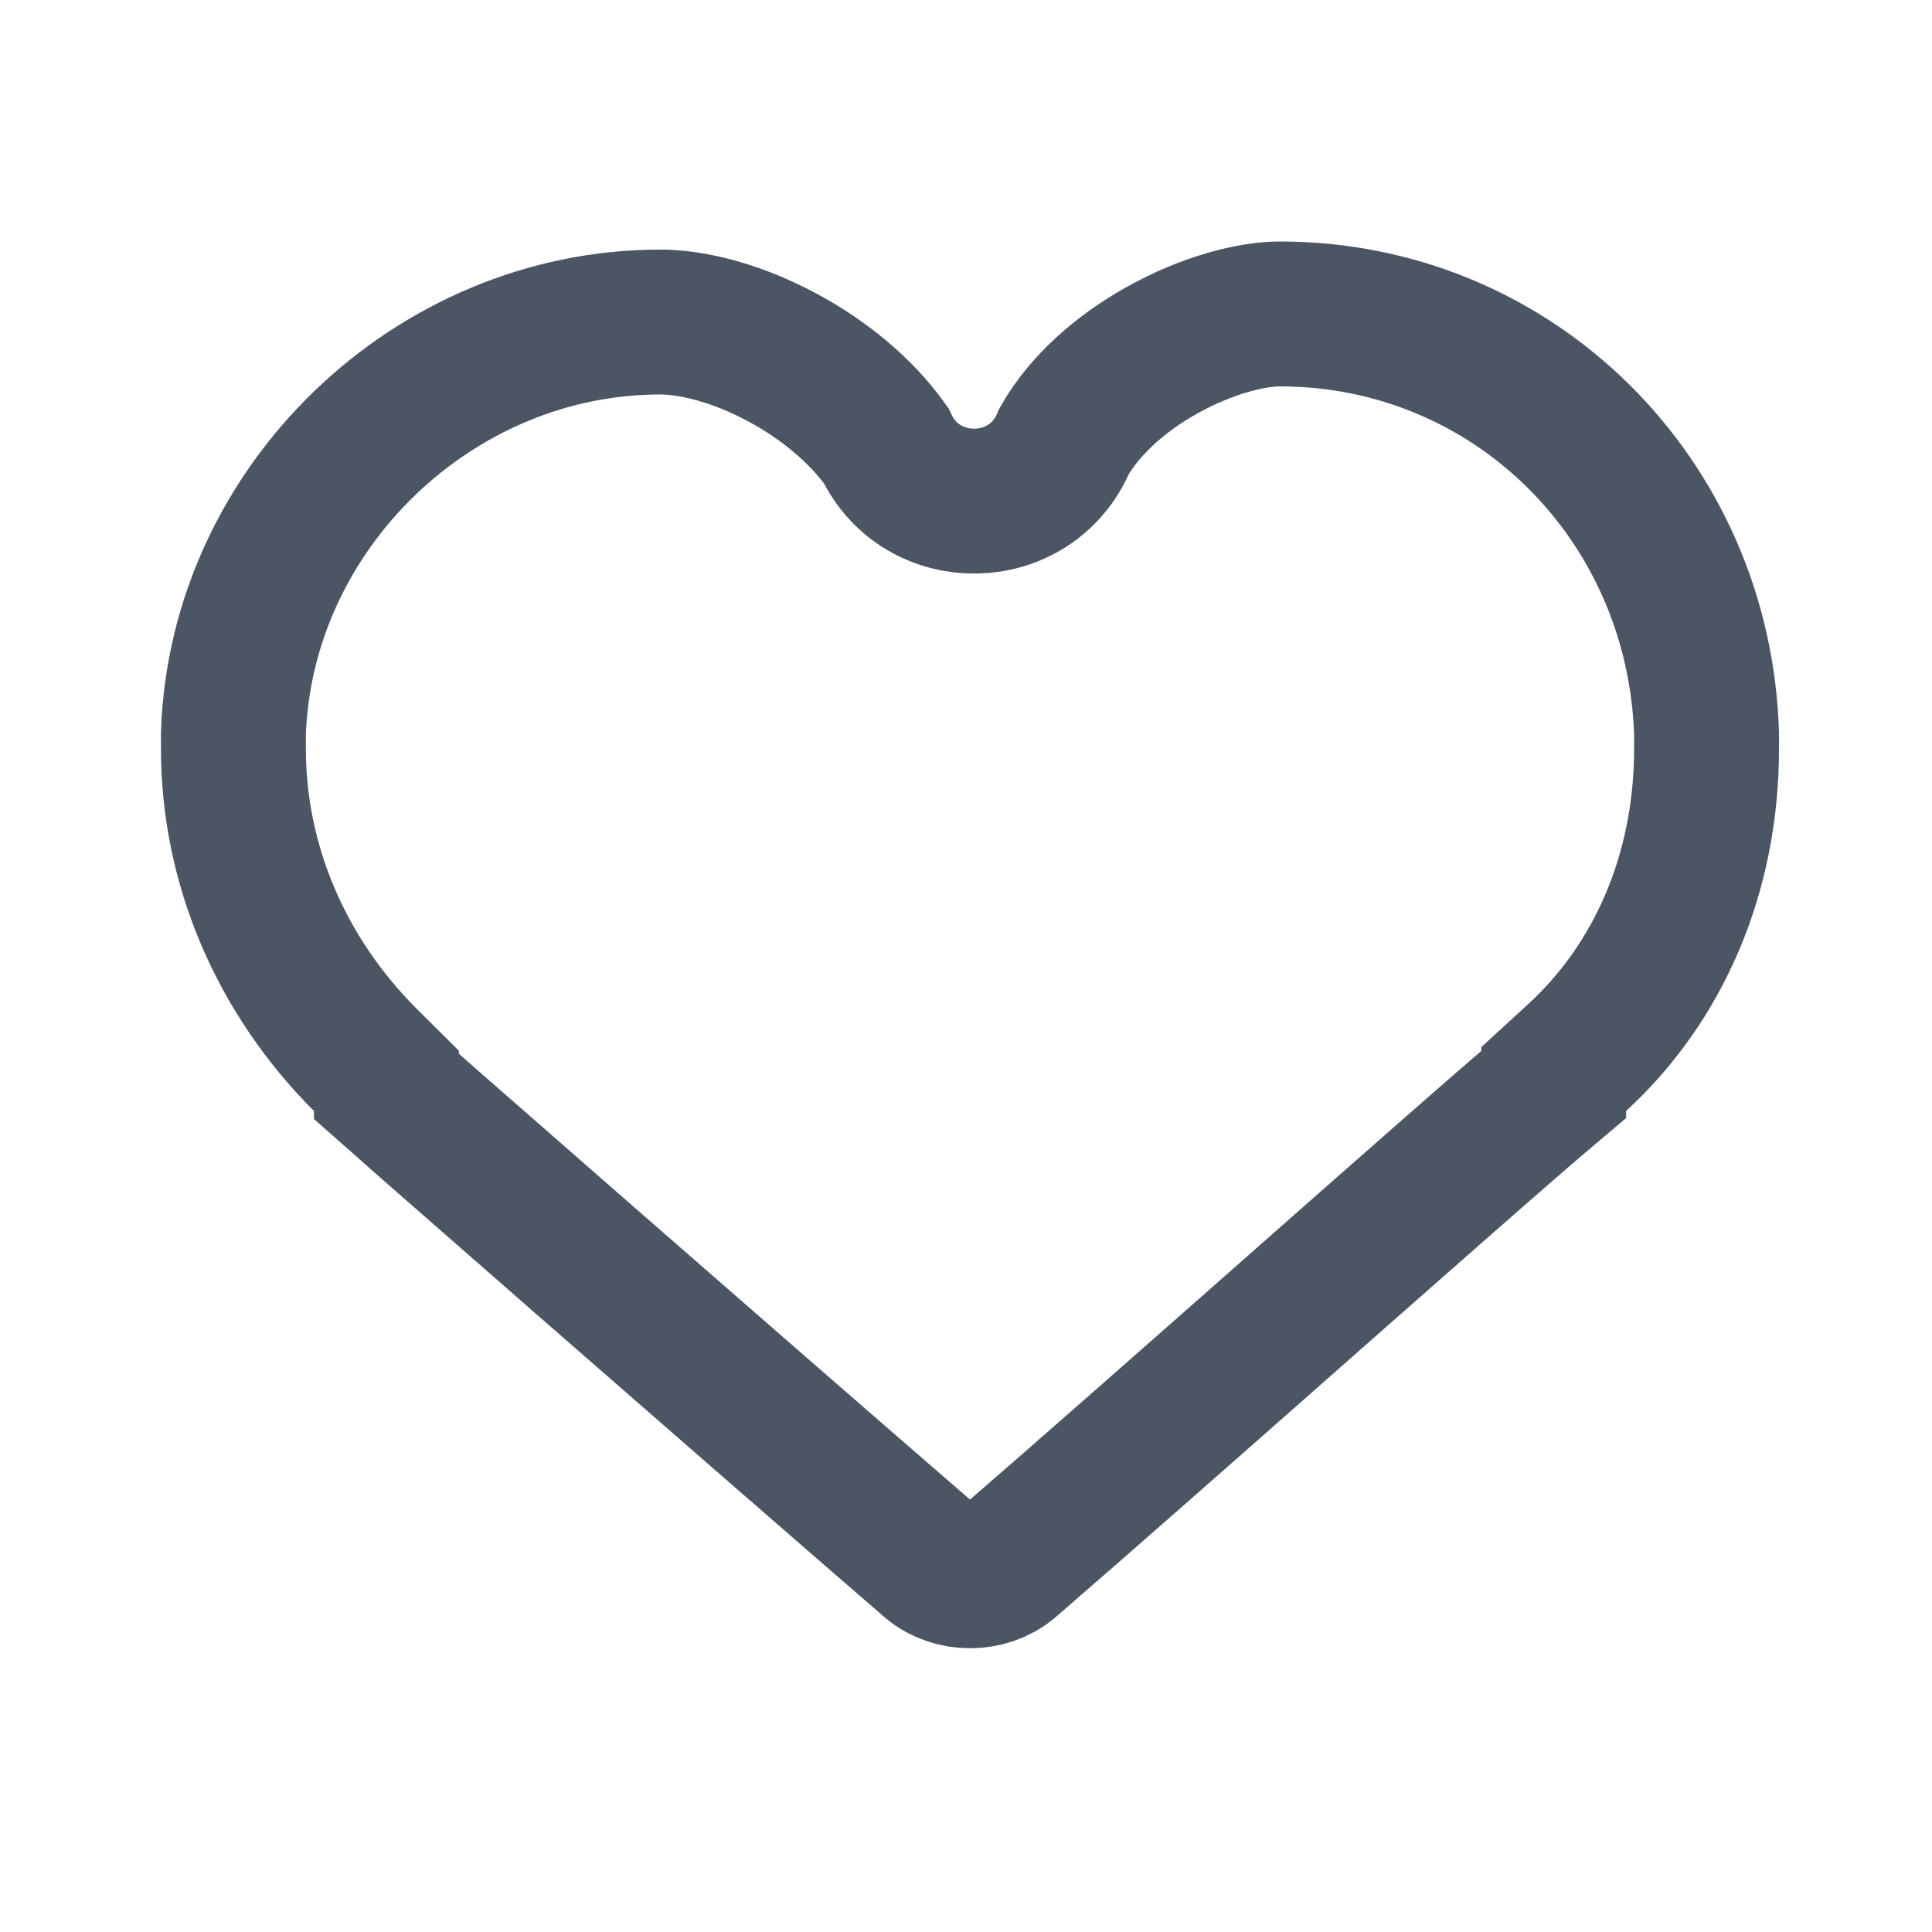
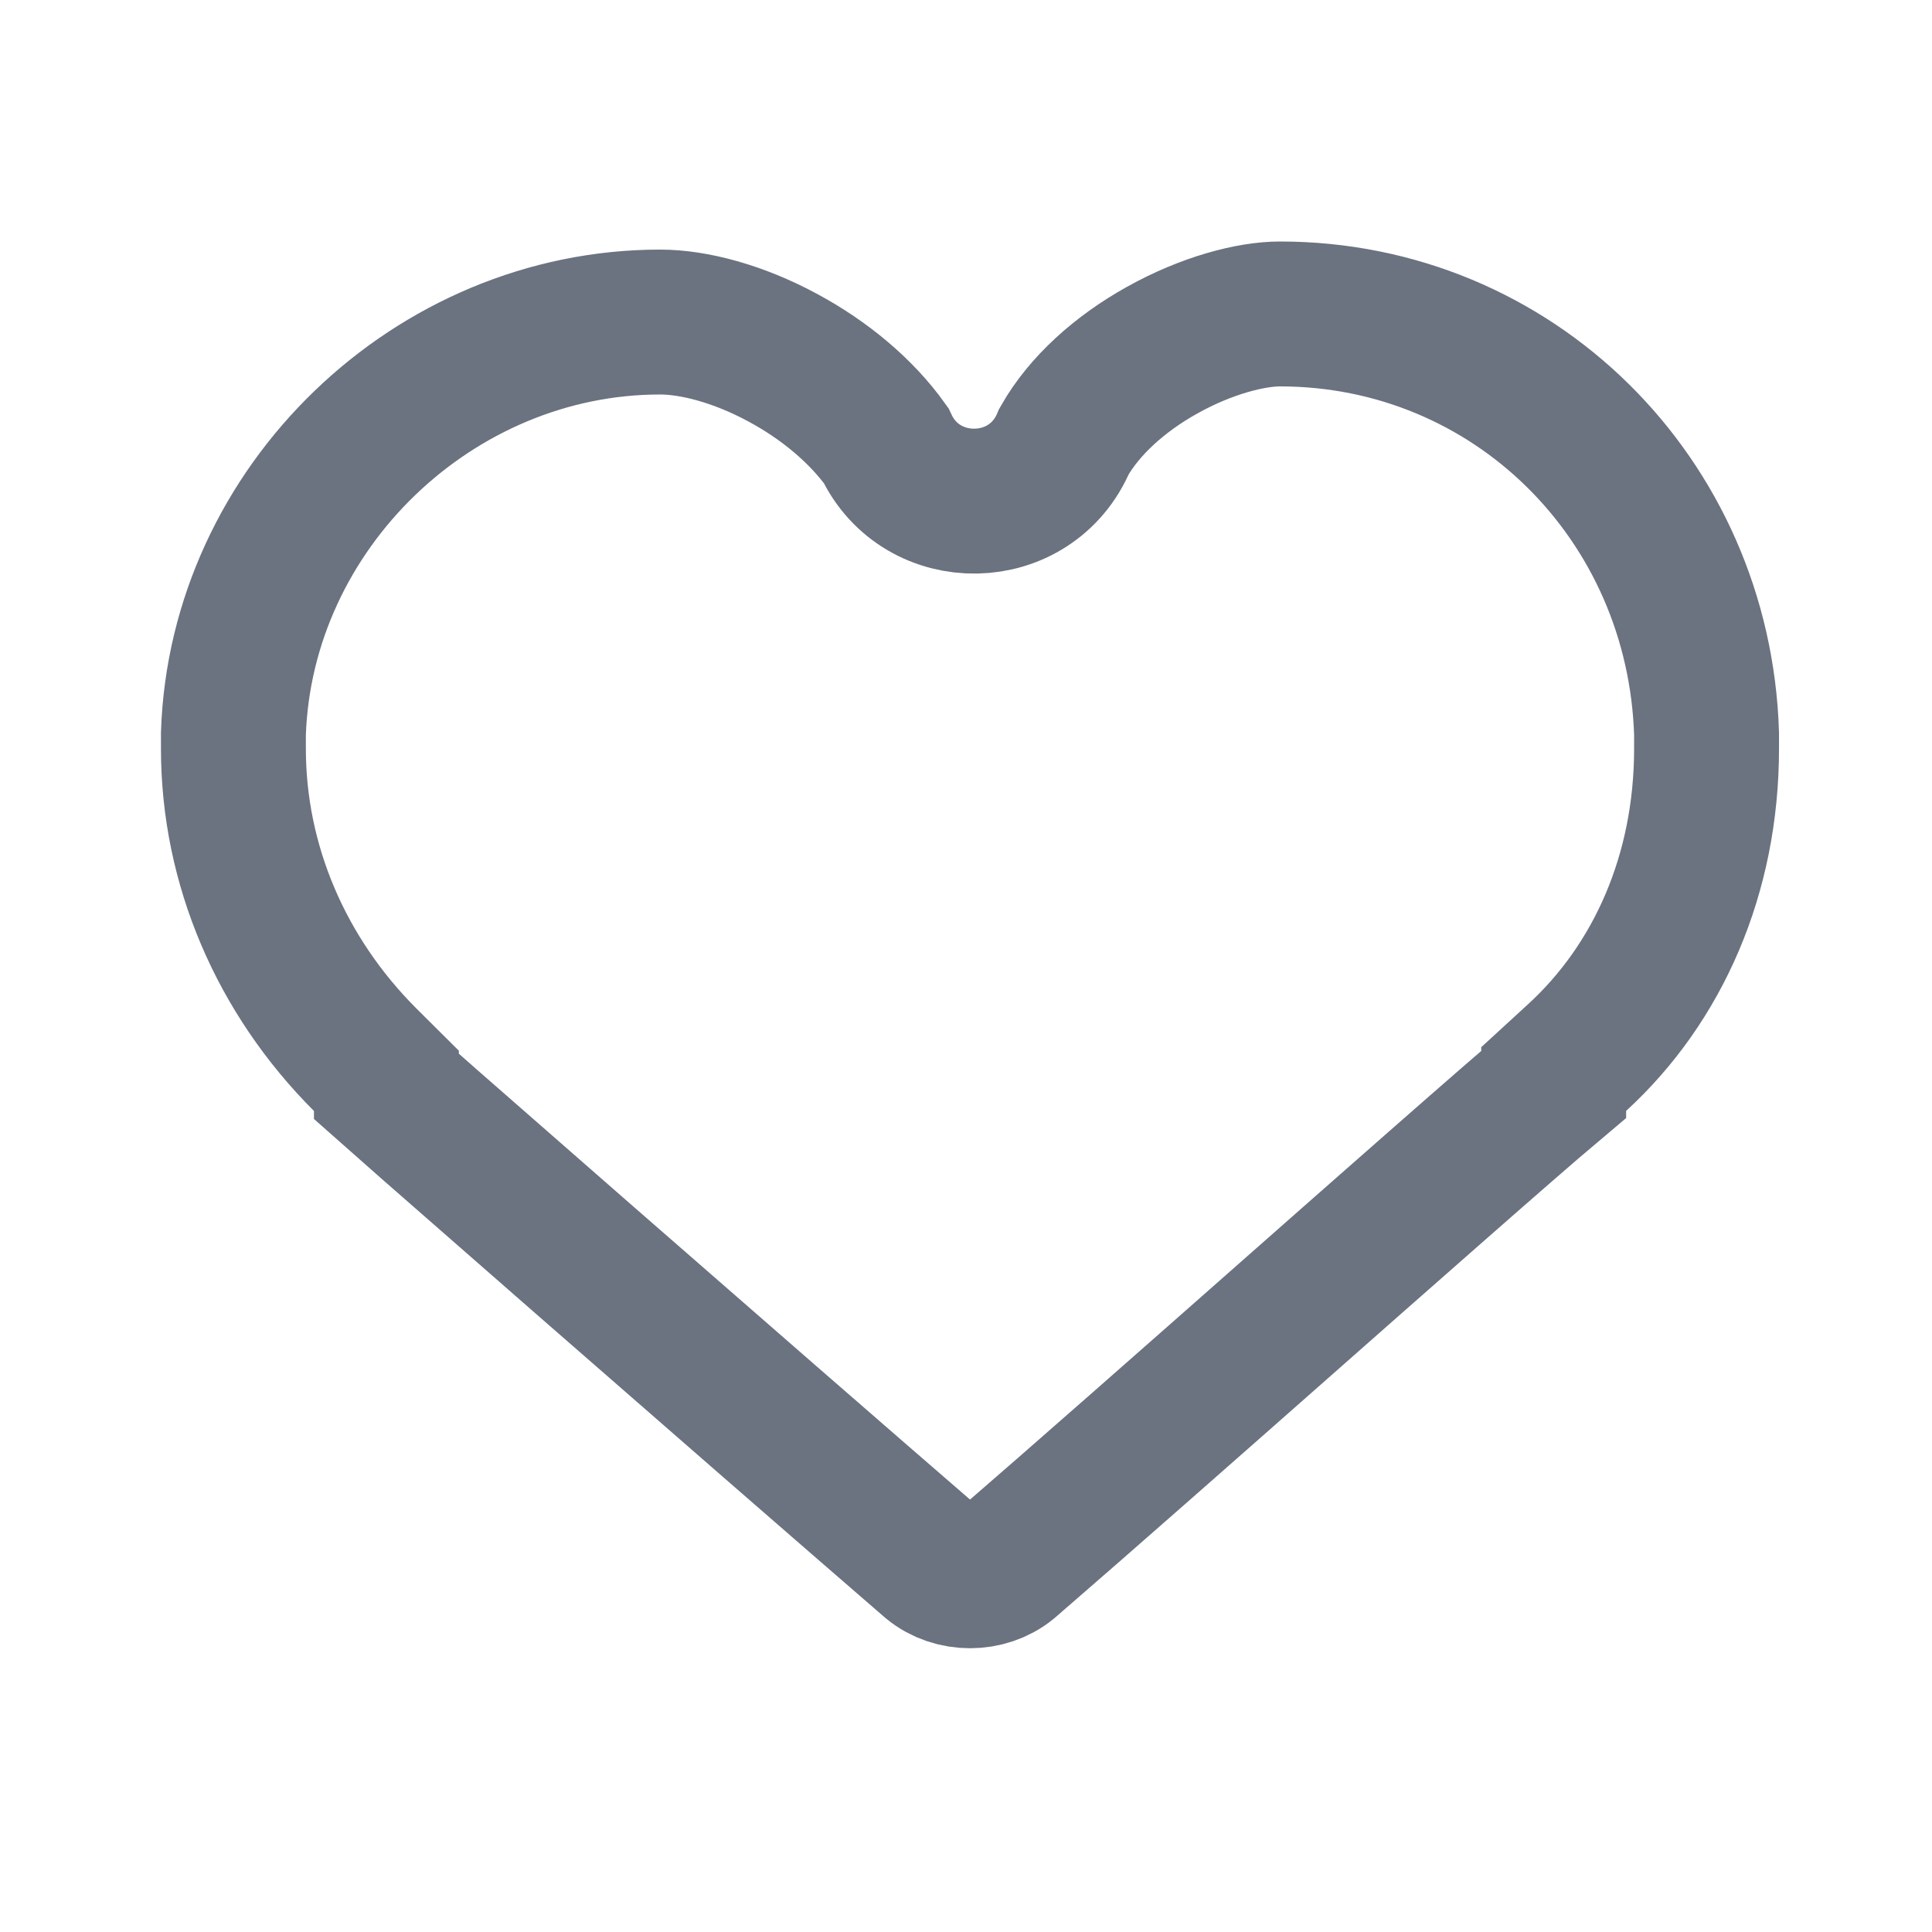
<svg xmlns="http://www.w3.org/2000/svg" width="16" height="16" viewBox="0 0 16 16" fill="none">
-   <path d="M3.557 9.312C3.408 9.18 3.288 9.075 3.2 8.997V8.951L3.024 8.776C2.33 8.082 1.933 7.165 1.933 6.2V6.076C1.995 4.206 3.592 2.667 5.467 2.667C5.745 2.667 6.114 2.763 6.482 2.962C6.83 3.149 7.134 3.404 7.337 3.688C7.631 4.315 8.539 4.304 8.812 3.655C8.979 3.361 9.273 3.095 9.626 2.899C9.993 2.694 10.36 2.6 10.6 2.6C12.529 2.6 14.072 4.127 14.133 6.076V6.2C14.133 7.242 13.73 8.145 13.061 8.758L12.867 8.936V8.98C12.766 9.065 12.635 9.178 12.483 9.31C12.146 9.603 11.695 10 11.203 10.433C11.046 10.572 10.884 10.715 10.72 10.859C9.864 11.614 8.959 12.412 8.346 12.942C8.17 13.086 7.897 13.086 7.721 12.942C6.989 12.309 5.826 11.296 4.837 10.432C4.341 9.998 3.889 9.603 3.557 9.312Z" stroke="#4B5563" stroke-width="1.2" />
+   <path d="M3.557 9.312C3.408 9.18 3.288 9.075 3.2 8.997V8.951L3.024 8.776C2.33 8.082 1.933 7.165 1.933 6.2V6.076C1.995 4.206 3.592 2.667 5.467 2.667C5.745 2.667 6.114 2.763 6.482 2.962C6.83 3.149 7.134 3.404 7.337 3.688C7.631 4.315 8.539 4.304 8.812 3.655C8.979 3.361 9.273 3.095 9.626 2.899C9.993 2.694 10.36 2.6 10.6 2.6C12.529 2.6 14.072 4.127 14.133 6.076V6.2C14.133 7.242 13.73 8.145 13.061 8.758L12.867 8.936V8.98C12.766 9.065 12.635 9.178 12.483 9.31C12.146 9.603 11.695 10 11.203 10.433C11.046 10.572 10.884 10.715 10.72 10.859C9.864 11.614 8.959 12.412 8.346 12.942C8.17 13.086 7.897 13.086 7.721 12.942C6.989 12.309 5.826 11.296 4.837 10.432C4.341 9.998 3.889 9.603 3.557 9.312Z" stroke="#6B7280" stroke-width="1.2" />
</svg>
